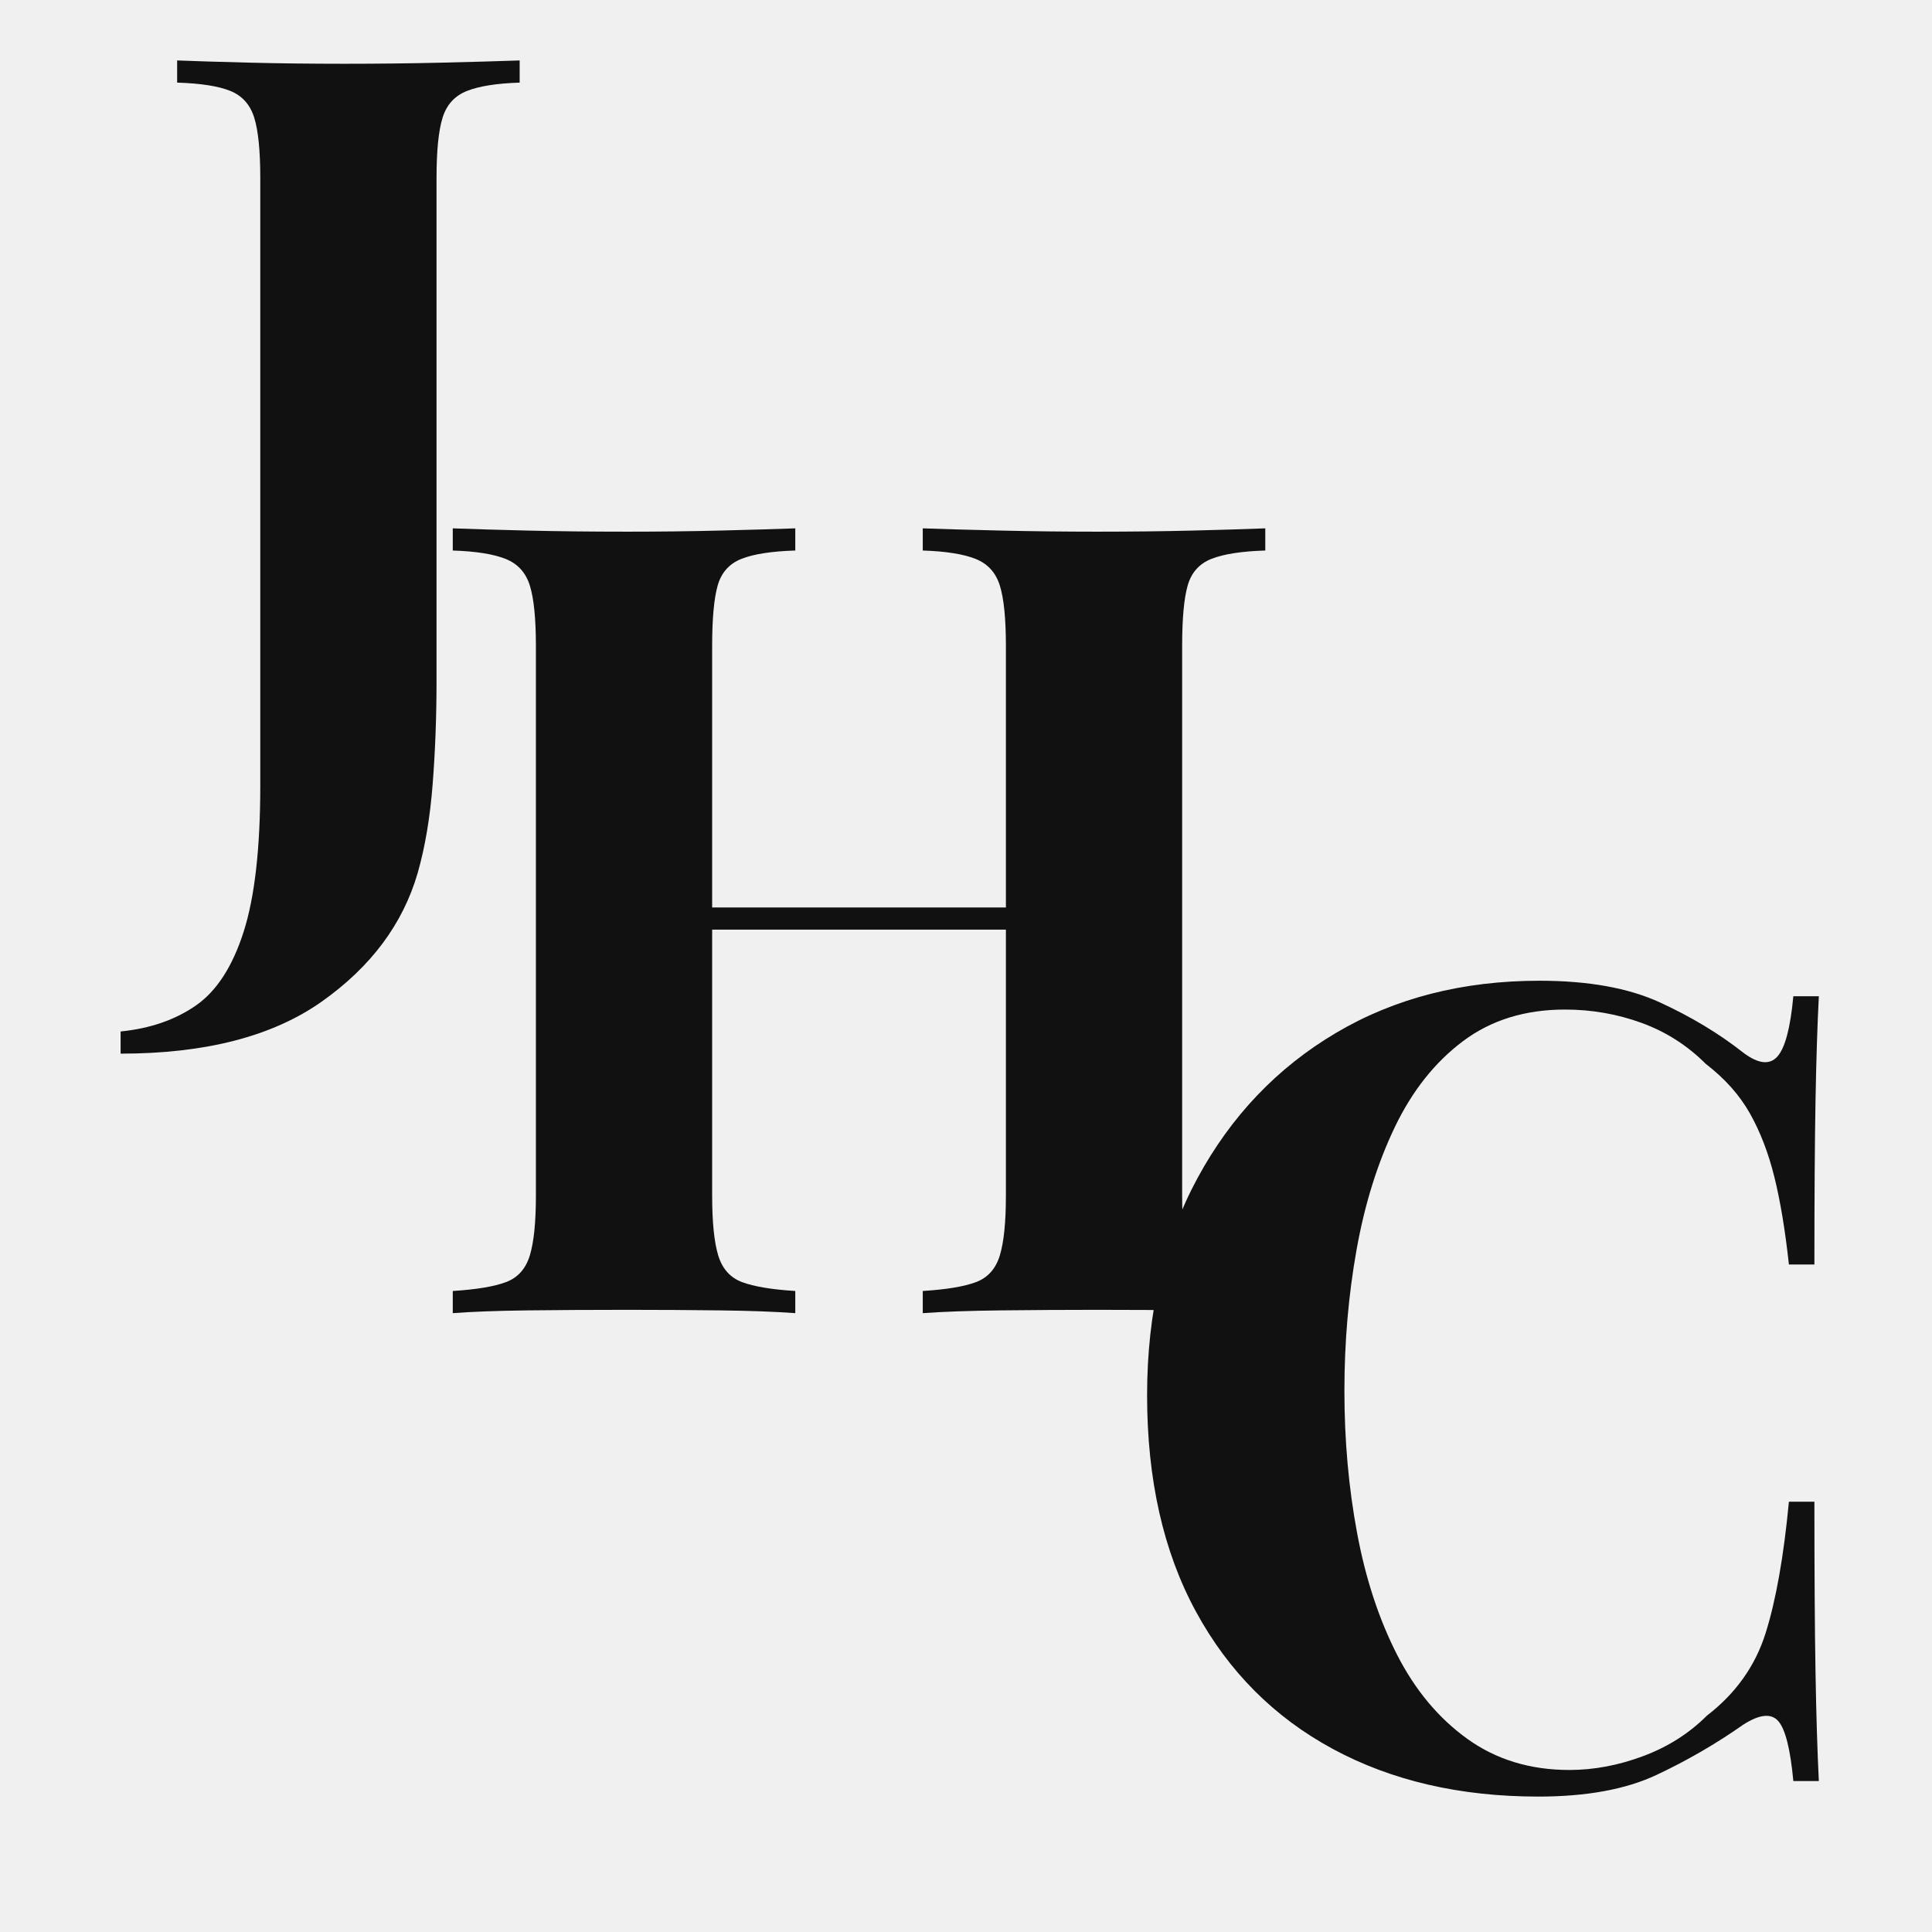
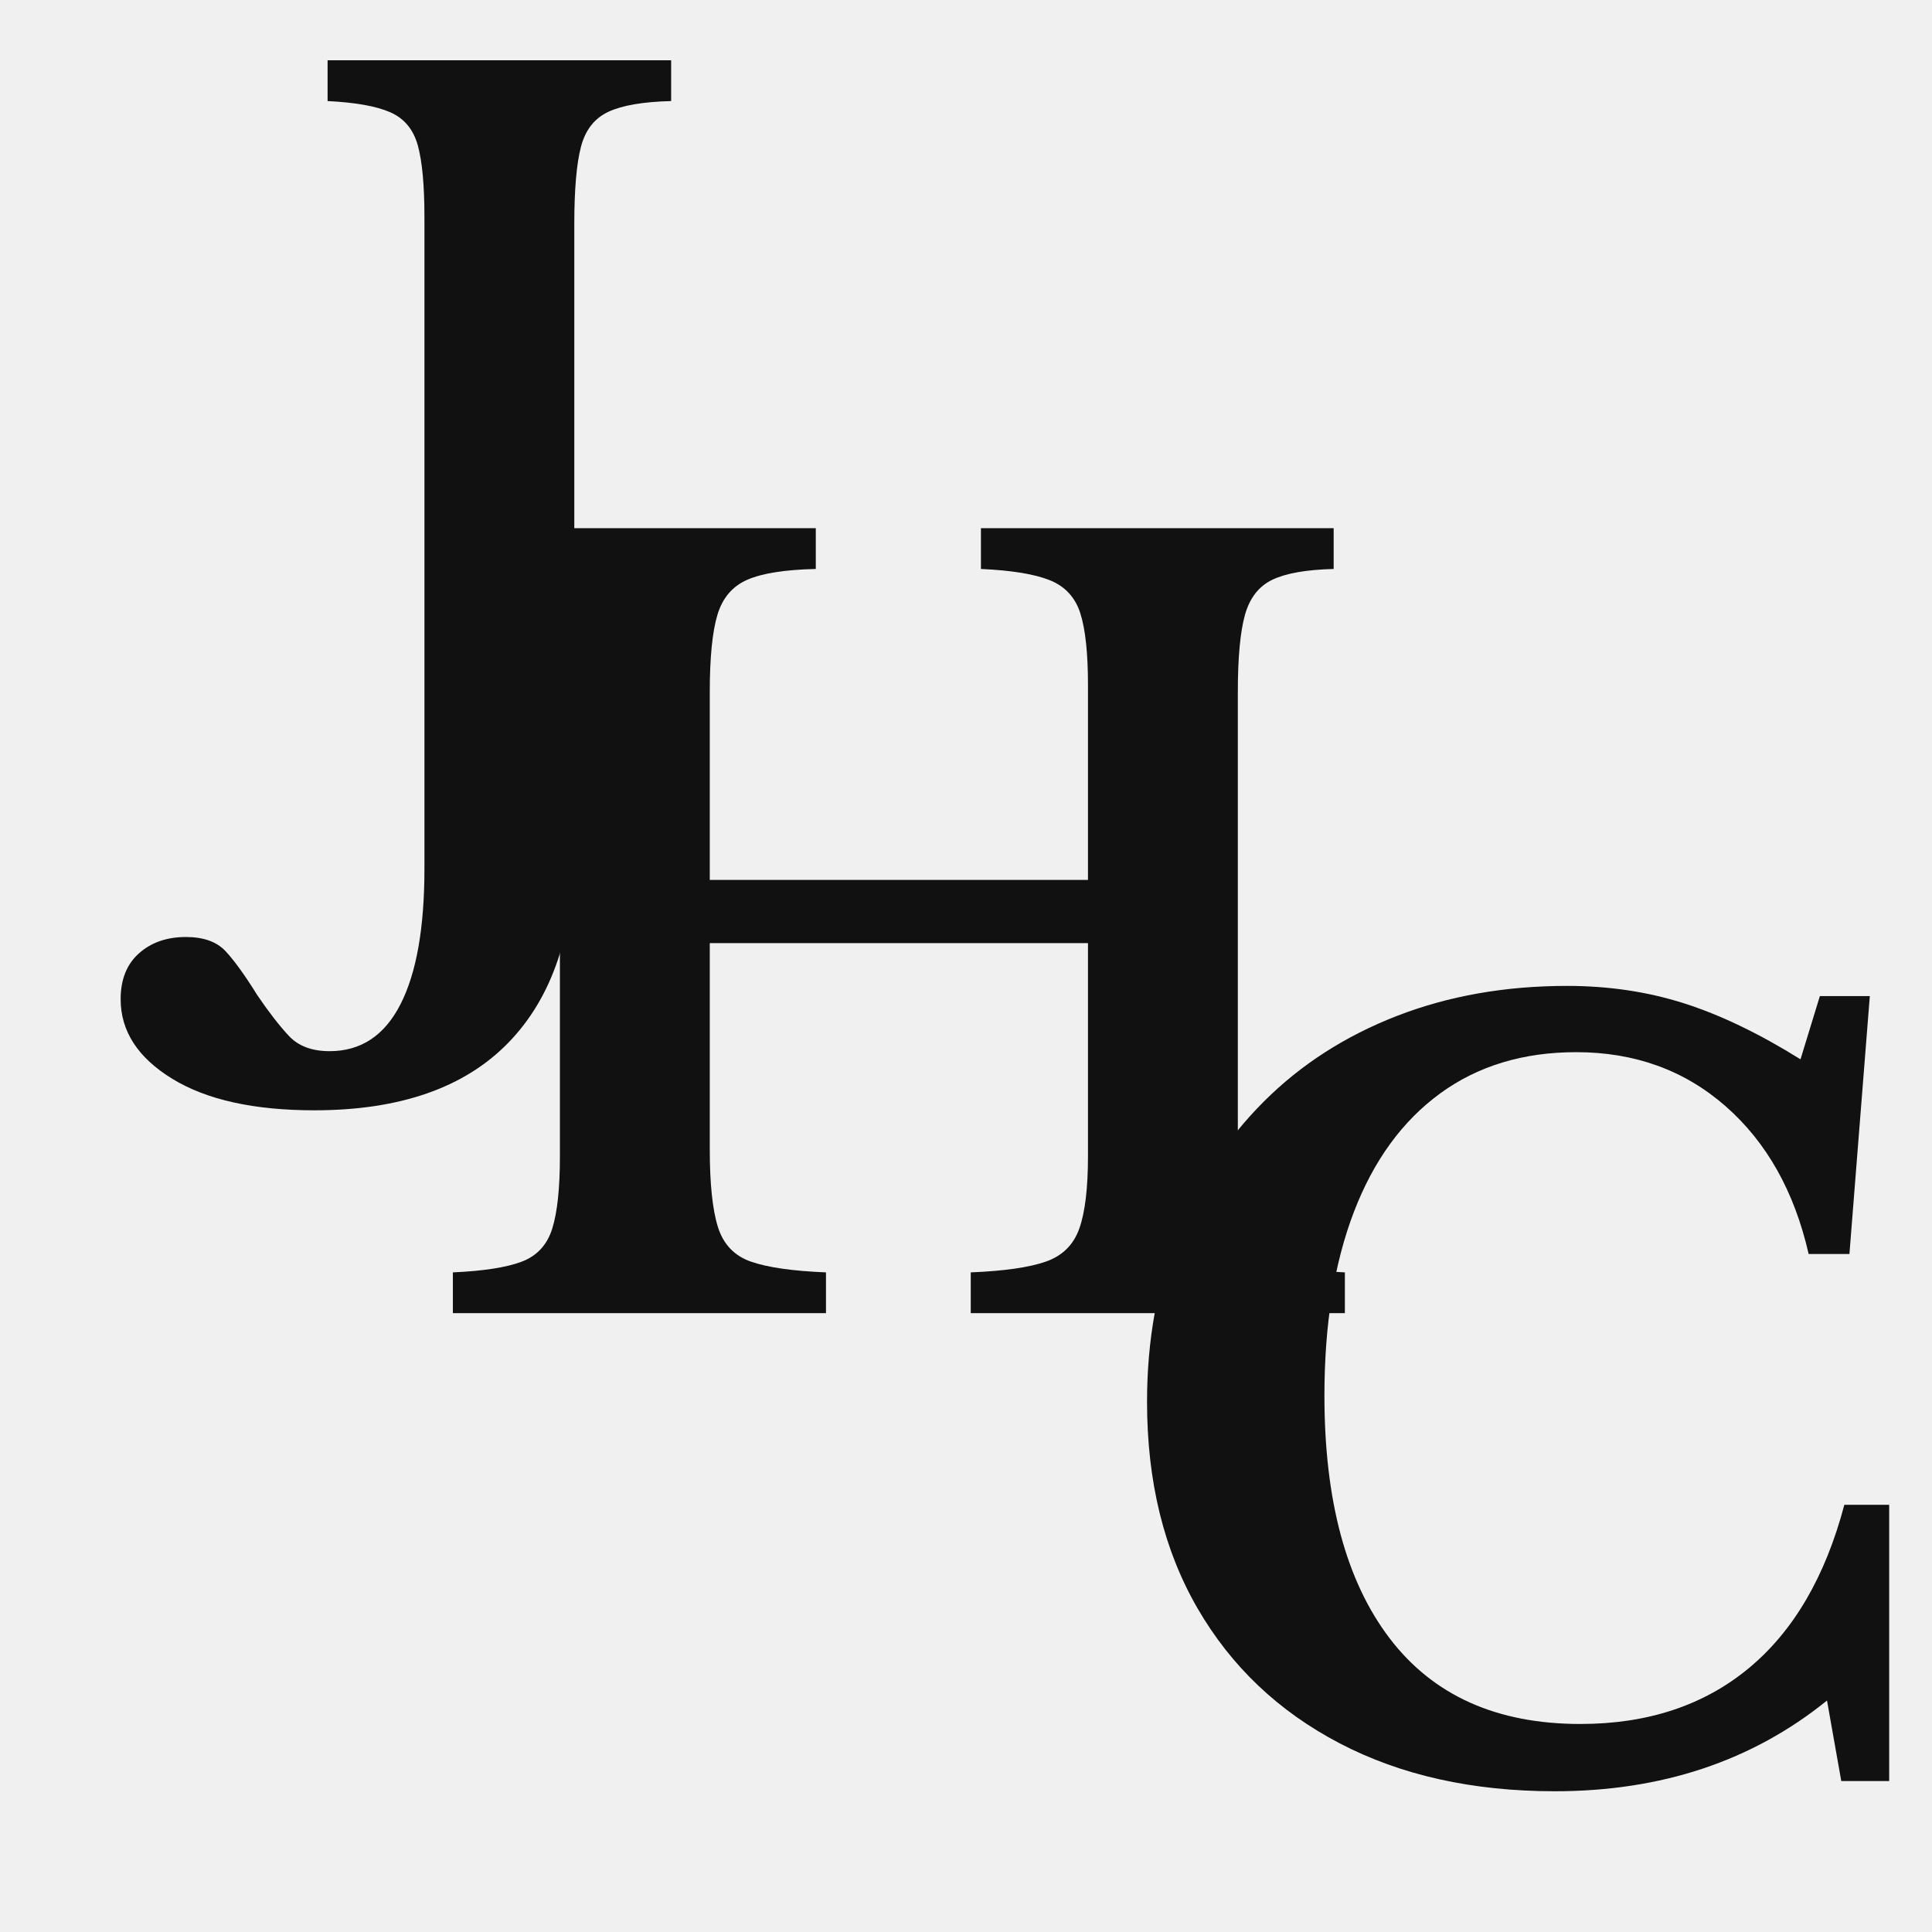
<svg xmlns="http://www.w3.org/2000/svg" viewBox="0 0 64 64">
  <style>
    .m { fill: #111111; }
    @media (prefers-color-scheme: dark) { .m { fill: #ffffff; } }
  </style>
  <g class="m">
-     <path transform="translate(4.84 28) scale(0.03672 -0.03672)" d="M-23 -188V-168Q17 -164 45.0 -144.5Q73 -125 88.0 -78.0Q103 -31 103 54V602Q103 639 97.5 656.5Q92 674 76.0 680.5Q60 687 28 688V708Q53 707 93.5 706.0Q134 705 179.0 705.0Q224 705 266.5 706.0Q309 707 337 708V688Q306 687 289.5 680.5Q273 674 267.5 656.5Q262 639 262 602V148Q262 100 258.5 55.0Q255 10 245 -25Q225 -94 158.5 -141.0Q92 -188 -23 -188Z" />
-     <path transform="translate(13.75 43.5) scale(0.03672 -0.03672)" d="M458 0V20Q490 22 506.0 28.0Q522 34 527.5 52.0Q533 70 533 106V346H268V106Q268 70 273.5 52.0Q279 34 295.0 28.0Q311 22 343 20V0Q316 2 275.0 2.5Q234 3 192 3Q143 3 101.5 2.5Q60 2 34 0V20Q66 22 82.0 28.0Q98 34 103.5 52.0Q109 70 109 106V602Q109 639 103.5 656.5Q98 674 81.5 680.5Q65 687 34 688V708Q60 707 101.5 706.0Q143 705 192 705Q234 705 275.0 706.0Q316 707 343 708V688Q311 687 294.5 680.5Q278 674 273.0 656.5Q268 639 268 602V366H533V602Q533 639 527.5 656.5Q522 674 505.5 680.5Q489 687 458 688V708Q485 707 528.5 706.0Q572 705 615 705Q661 705 701.5 706.0Q742 707 767 708V688Q735 687 718.5 680.5Q702 674 697.0 656.5Q692 639 692 602V106Q692 70 697.5 52.0Q703 34 719.0 28.0Q735 22 767 20V0Q742 2 701.5 2.5Q661 3 615 3Q572 3 528.5 2.5Q485 2 458 0Z" />
-     <path transform="translate(36.42 59) scale(0.03672 -0.03672)" d="M397 722Q463 722 505.5 702.5Q548 683 581 657Q601 642 611.5 653.5Q622 665 626 708H649Q647 669 646.0 613.5Q645 558 645 466H622Q617 512 609.0 544.5Q601 577 587.0 602.0Q573 627 547 647Q522 672 489.0 684.0Q456 696 420 696Q366 696 328.0 667.5Q290 639 266.5 590.0Q243 541 232.0 479.5Q221 418 221 352Q221 285 232.5 223.5Q244 162 268.5 114.0Q293 66 332.0 38.0Q371 10 424 10Q457 10 490.5 22.5Q524 35 548 59Q587 89 601.0 133.5Q615 178 622 252H645Q645 157 646.0 98.5Q647 40 649 0H626Q622 43 612.5 54.0Q603 65 581 51Q544 25 502.5 5.5Q461 -14 396 -14Q290 -14 210.5 29.0Q131 72 87.0 153.0Q43 234 43 348Q43 460 88.5 544.0Q134 628 213.5 675.0Q293 722 397 722Z" />
+     <path transform="translate(9.67 28) scale(0.03377 -0.03377)" d="M22 -260Q-67 -260 -117.5 -229.0Q-168 -198 -168 -151Q-168 -122 -150.0 -106.0Q-132 -90 -104 -90Q-78 -90 -65.0 -104.0Q-52 -118 -34 -147Q-17 -172 -3.0 -187.0Q11 -202 37 -202Q83 -202 106.5 -156.0Q130 -110 130 -23V616Q130 663 123.5 686.5Q117 710 96.5 719.0Q76 728 35 730V770H372V730Q331 729 310.5 719.5Q290 710 283.5 685.0Q277 660 277 609V-2Q277 -127 212.5 -193.5Q148 -260 22 -260Z" />
+     <path transform="translate(13.82 43.5) scale(0.03377 -0.03377)" d="M35 0V40Q80 42 102.5 50.5Q125 59 132.5 83.0Q140 107 140 154V616Q140 663 133.5 686.5Q127 710 107.0 719.0Q87 728 46 730V770H391V730Q346 729 324.0 719.5Q302 710 294.5 685.0Q287 660 287 609V425H658V616Q658 663 650.5 686.5Q643 710 620.5 719.0Q598 728 553 730V770H899V730Q859 729 839.0 719.5Q819 710 812.0 685.0Q805 660 805 609V161Q805 110 812.5 84.5Q820 59 842.5 50.5Q865 42 910 40V0H543V40Q592 42 616.5 50.5Q641 59 649.5 83.0Q658 107 658 154V363H287V161Q287 110 295.0 84.5Q303 59 327.5 50.5Q352 42 401 40V0Z" />
+     <path transform="translate(36.41 59) scale(0.03377 -0.03377)" d="M688 708 707 770H756L736 517H696Q675 609 614.5 662.0Q554 715 468 715Q390 715 334.5 674.5Q279 634 250.0 558.5Q221 483 221 378Q221 224 285.0 140.0Q349 56 472 56Q571 56 637.0 110.5Q703 165 731 271H775V0H728L714 79Q604 -10 447 -10Q326 -10 236.0 37.0Q146 84 96.5 169.5Q47 255 47 372Q47 463 77.0 537.5Q107 612 161.5 666.5Q216 721 292.0 750.5Q368 780 459 780Q520 780 573.5 763.0Q627 746 688 708Z" />
  </g>
</svg>
